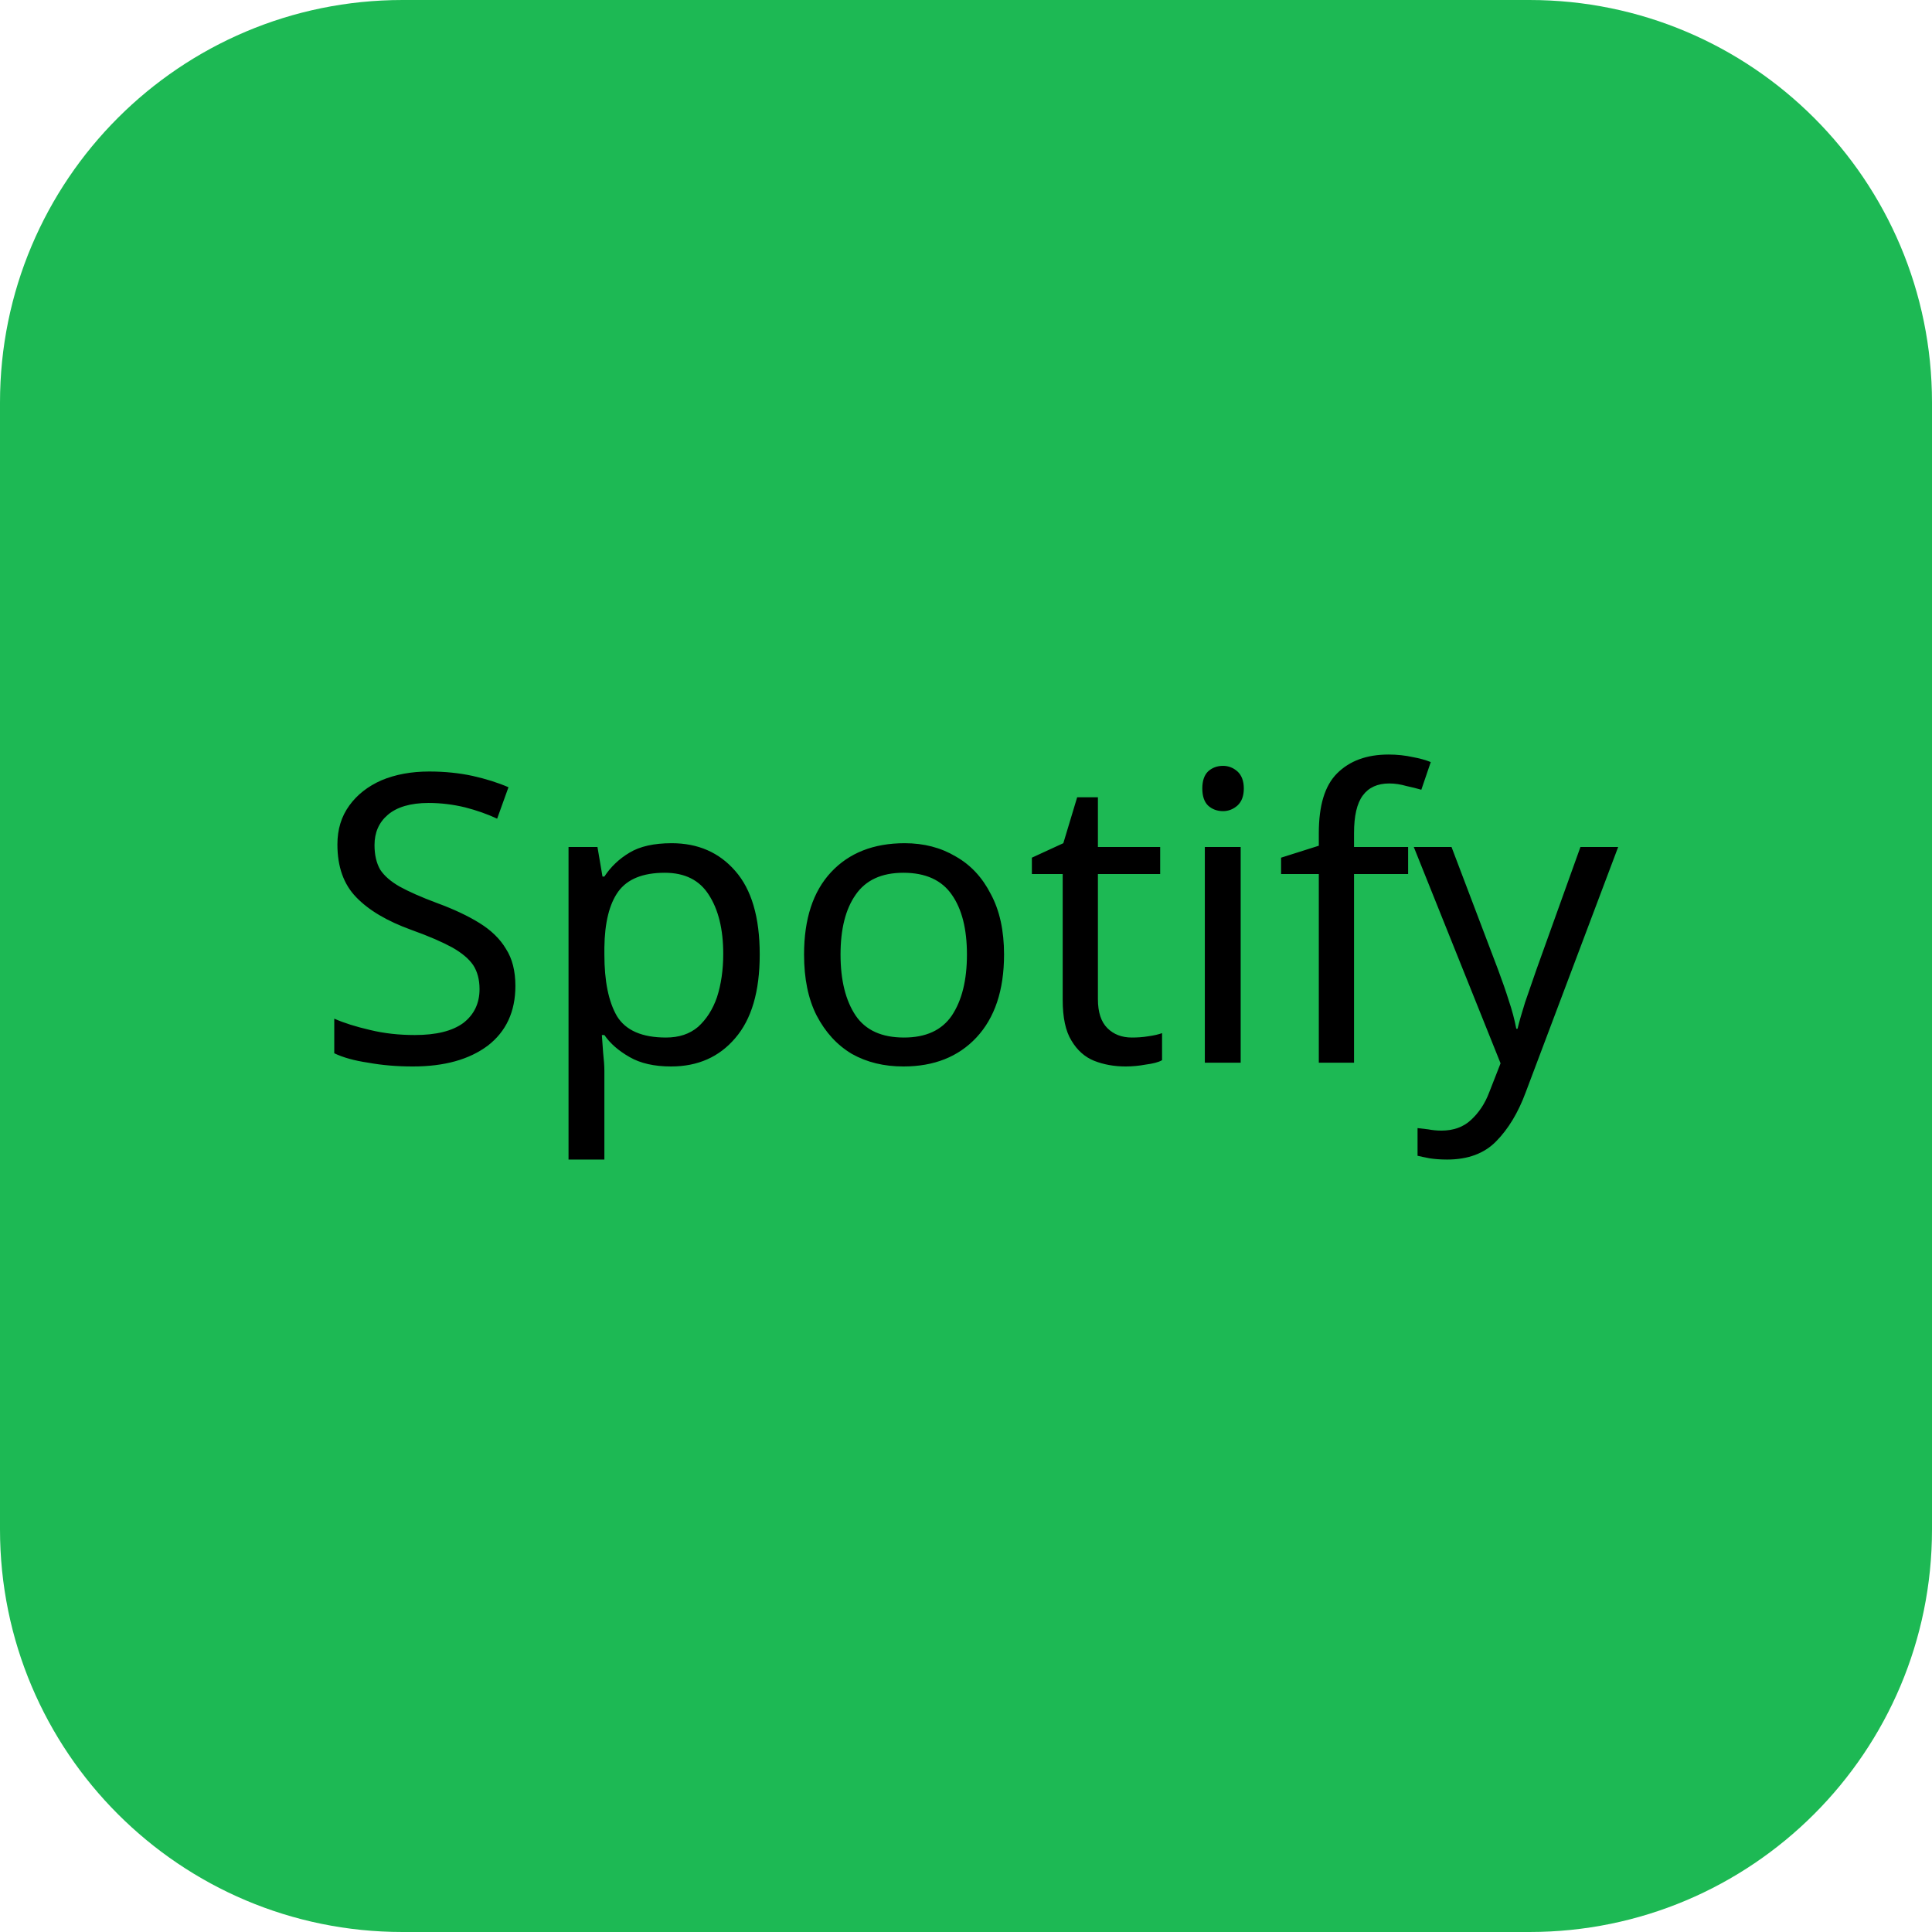
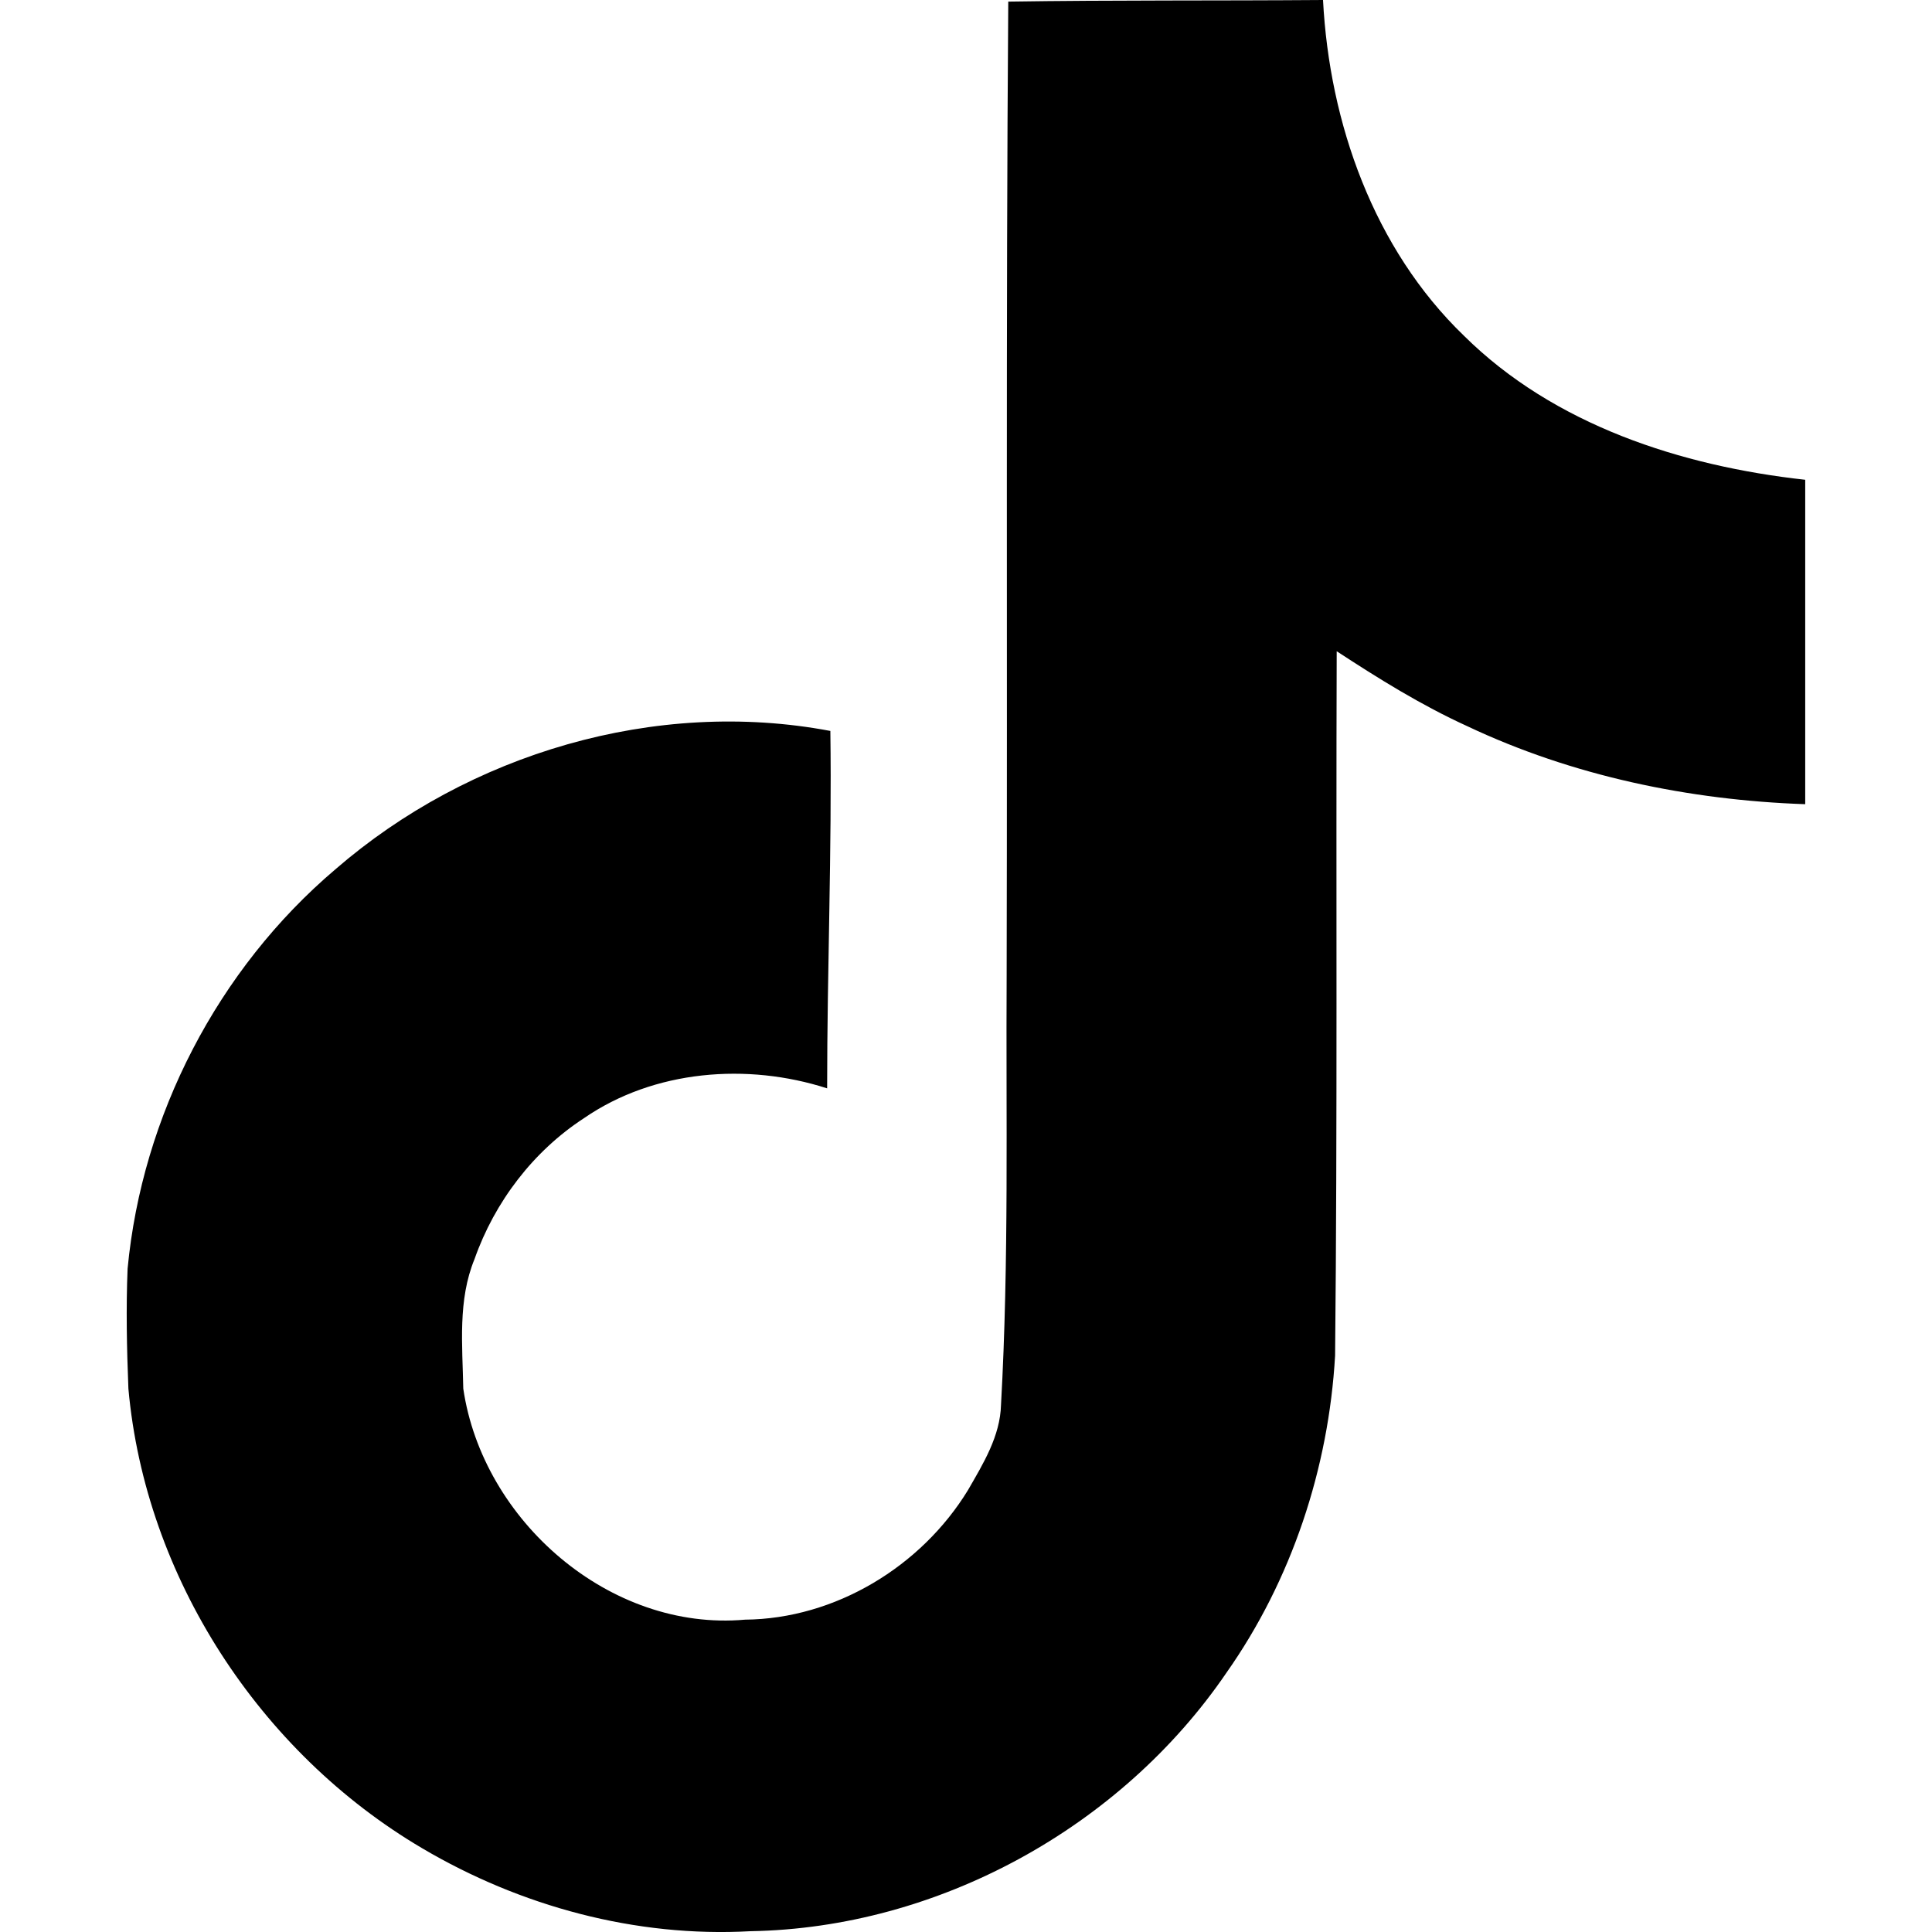
- <svg xmlns="http://www.w3.org/2000/svg" viewBox="0 0 48 48" aria-label="Spotify">
-   <rect rx="10" width="48" height="48" fill="#1DB954" />
-   <text x="50%" y="55%" font-size="10" text-anchor="middle" fill="#000" font-family="Verdana">Spotify</text>
+ <svg xmlns="http://www.w3.org/2000/svg" role="img" viewBox="0 0 24 24">
+   <path d="M12.525.02c1.31-.02 2.61-.01 3.91-.02.08 1.53.63 3.09 1.75 4.17 1.12 1.11 2.7 1.62 4.24 1.79v4.03c-1.44-.05-2.89-.35-4.2-.97-.57-.26-1.1-.59-1.62-.93-.01 2.92.01 5.84-.02 8.75-.08 1.4-.54 2.79-1.35 3.94-1.31 1.92-3.58 3.17-5.91 3.21-1.43.08-2.86-.31-4.08-1.03-2.02-1.19-3.44-3.37-3.65-5.71-.02-.5-.03-1-.01-1.49.18-1.9 1.12-3.72 2.58-4.96 1.66-1.44 3.98-2.13 6.15-1.72.02 1.48-.04 2.96-.04 4.44-.99-.32-2.15-.23-3.02.37-.63.41-1.11 1.04-1.36 1.75-.21.51-.15 1.07-.14 1.61.24 1.64 1.82 3.02 3.5 2.87 1.12-.01 2.19-.66 2.77-1.61.19-.33.4-.67.41-1.06.1-1.79.06-3.57.07-5.36.01-4.03-.01-8.05.02-12.07z" />
</svg>
